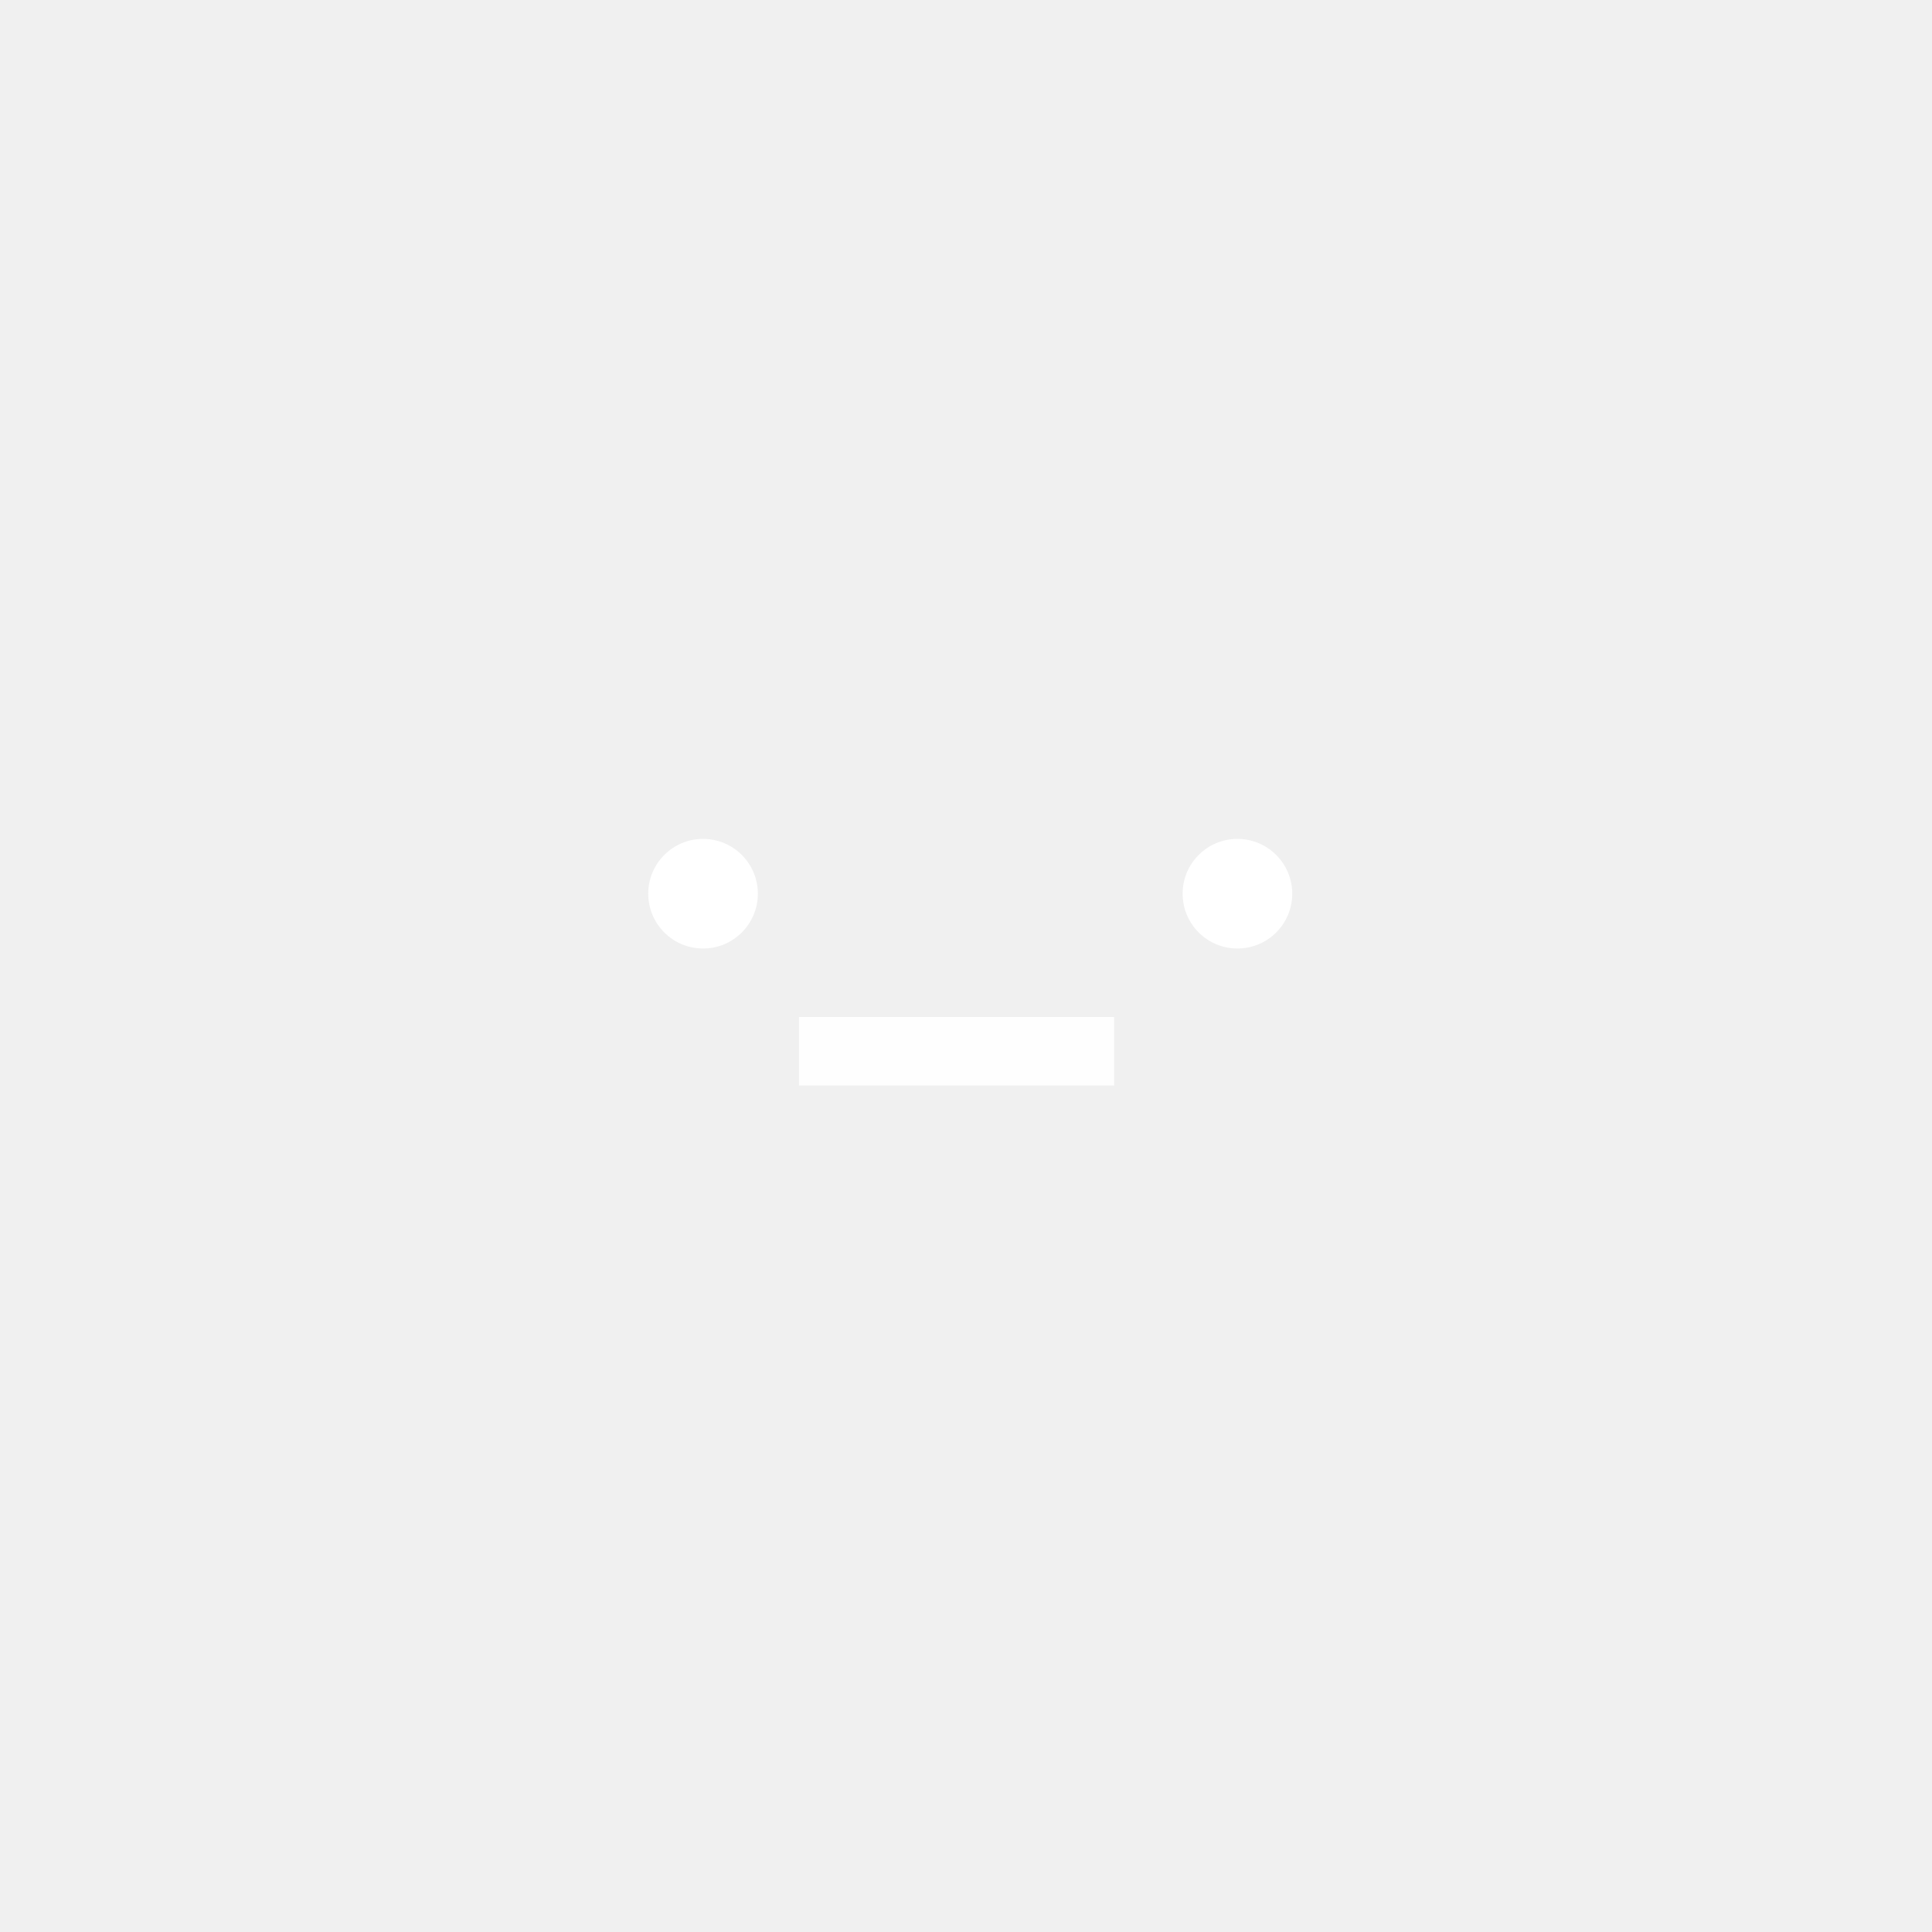
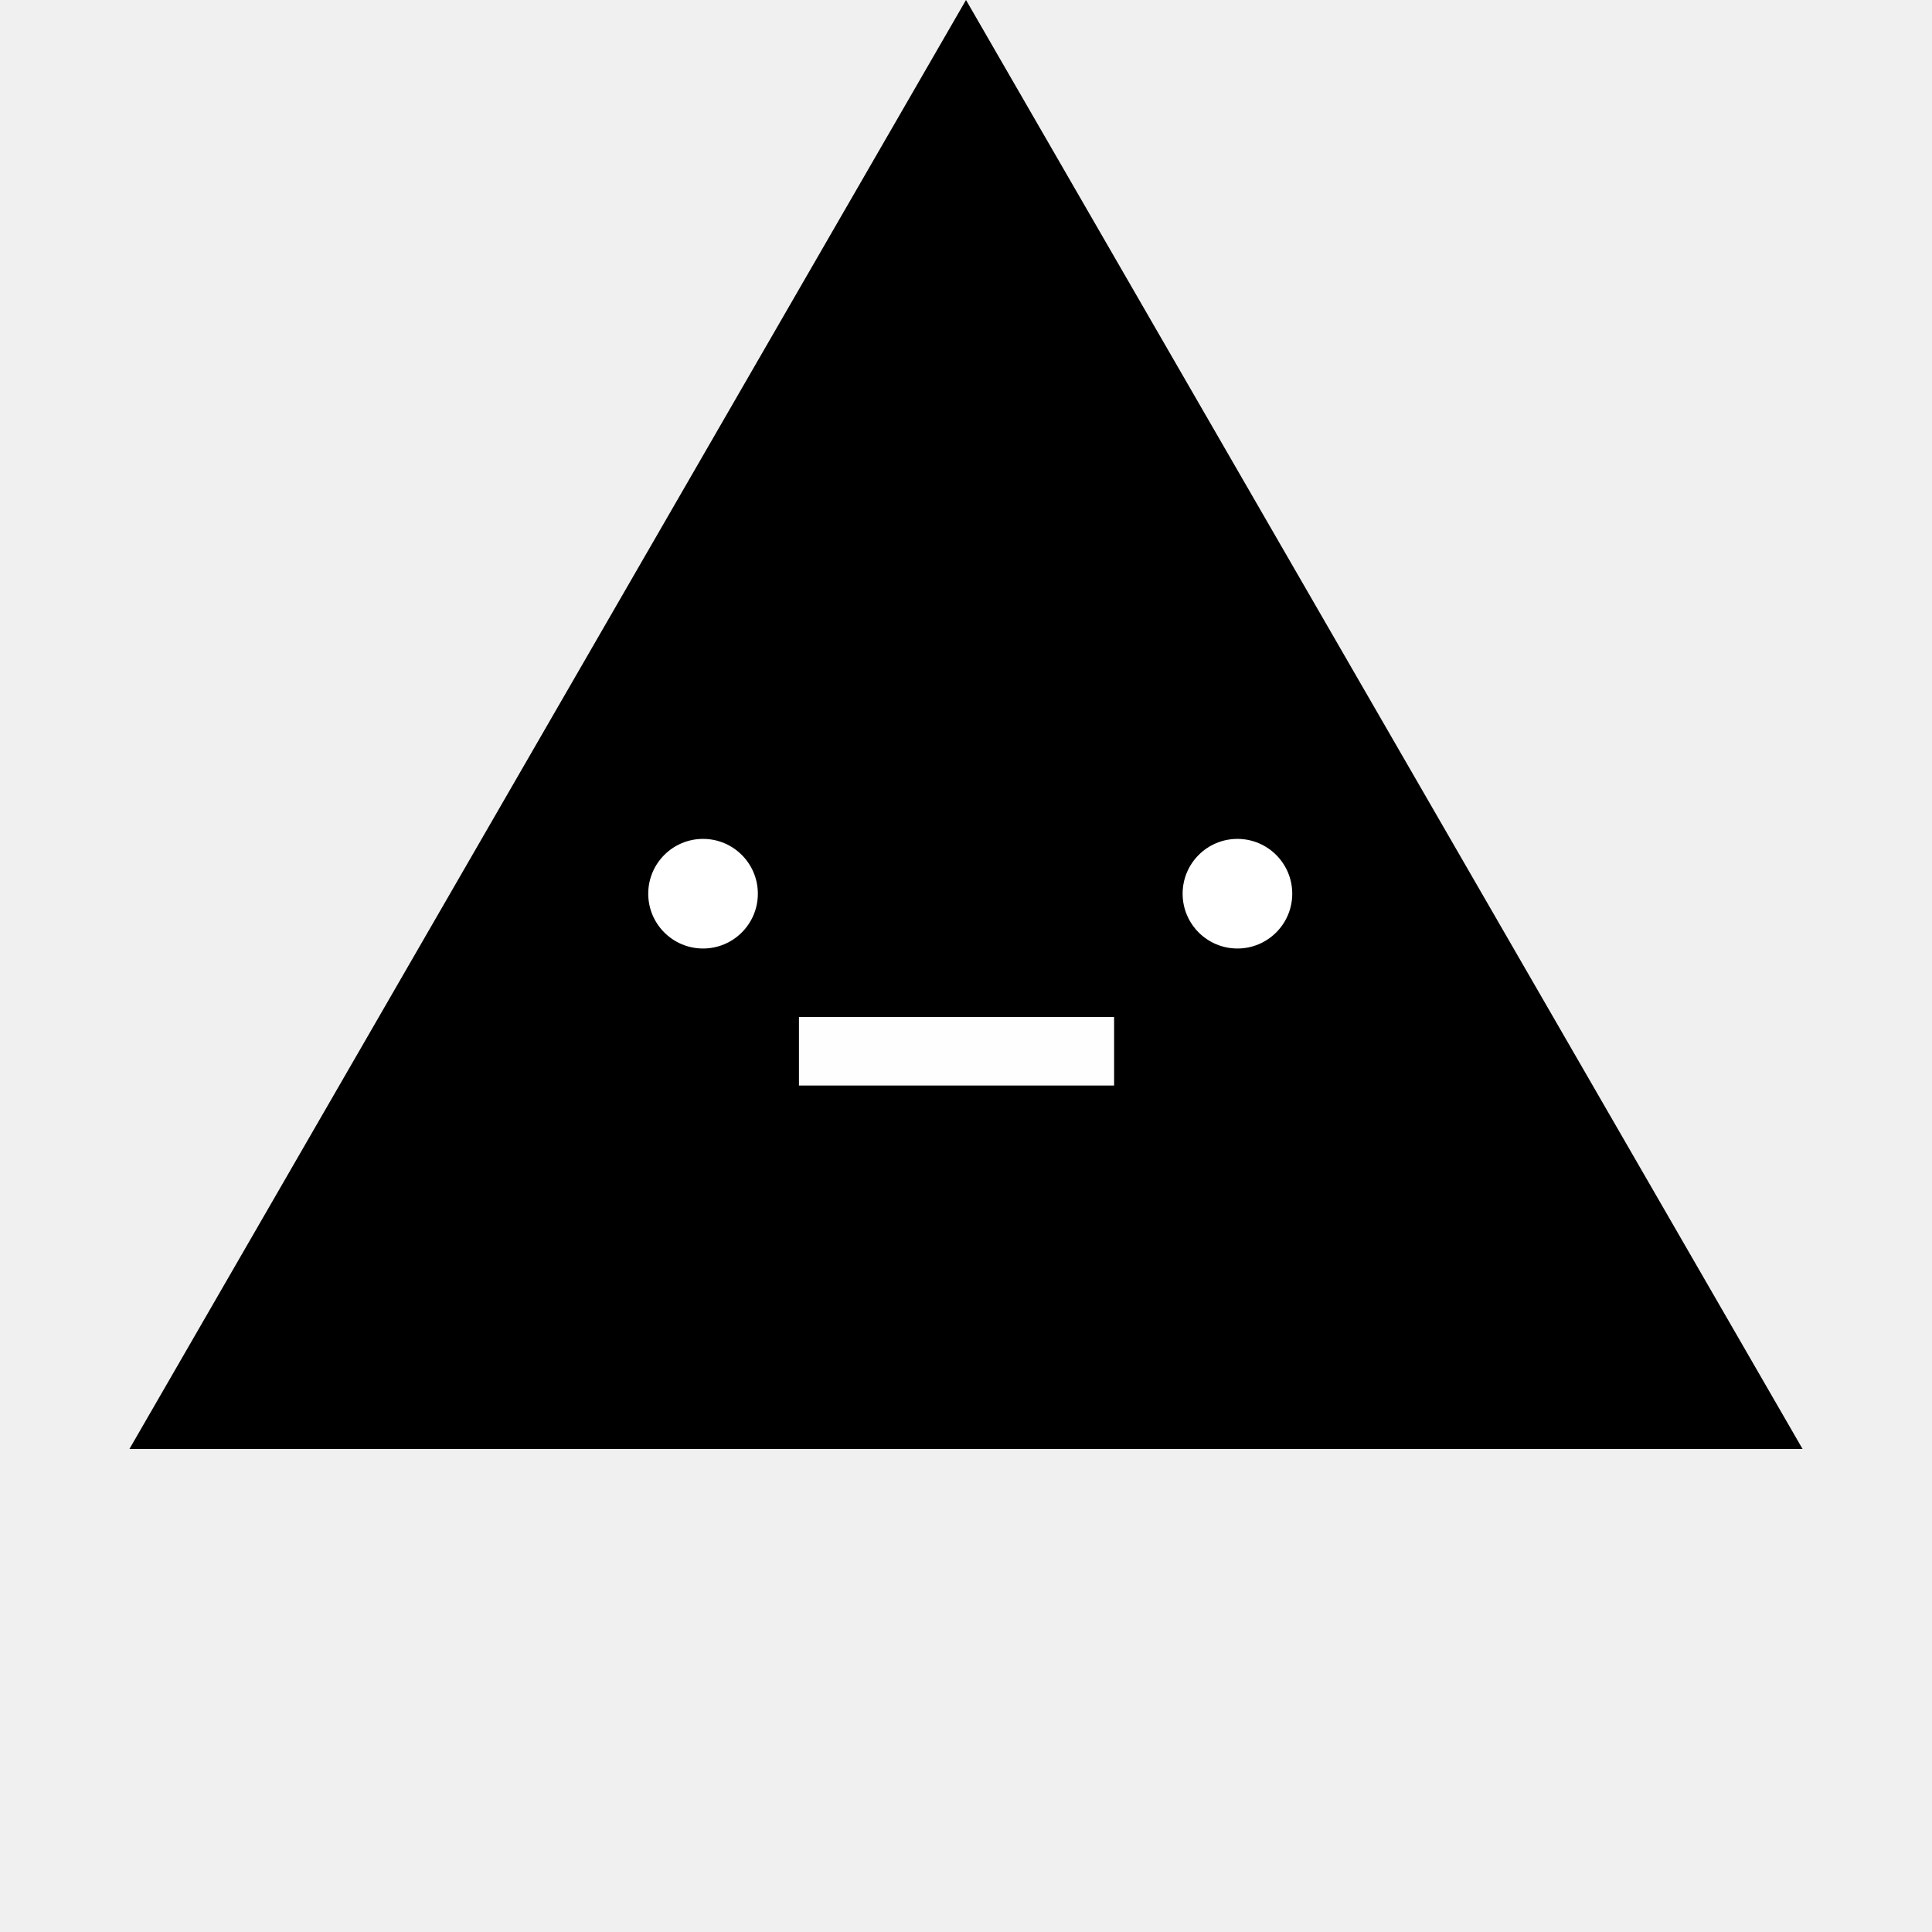
- <svg xmlns="http://www.w3.org/2000/svg" width="152" height="152" viewBox="0 0 152 152" fill="none">
+ <svg xmlns="http://www.w3.org/2000/svg" width="152" height="152" viewBox="0 0 152 152" fill="current">
  <path d="M76 0L141.818 114H10.182L76 0Z" fill="current" />
  <circle id="triangle-left-eye" cx="55.312" cy="70.312" r="4.312" fill="white" />
  <circle id="triangle-right-eye" cx="97.355" cy="70.312" r="4.312" fill="white" />
  <rect x="87.652" y="80.015" width="5.39" height="24.794" transform="rotate(90 87.6523 80.0146)" fill="#FEFEFE" />
</svg>
